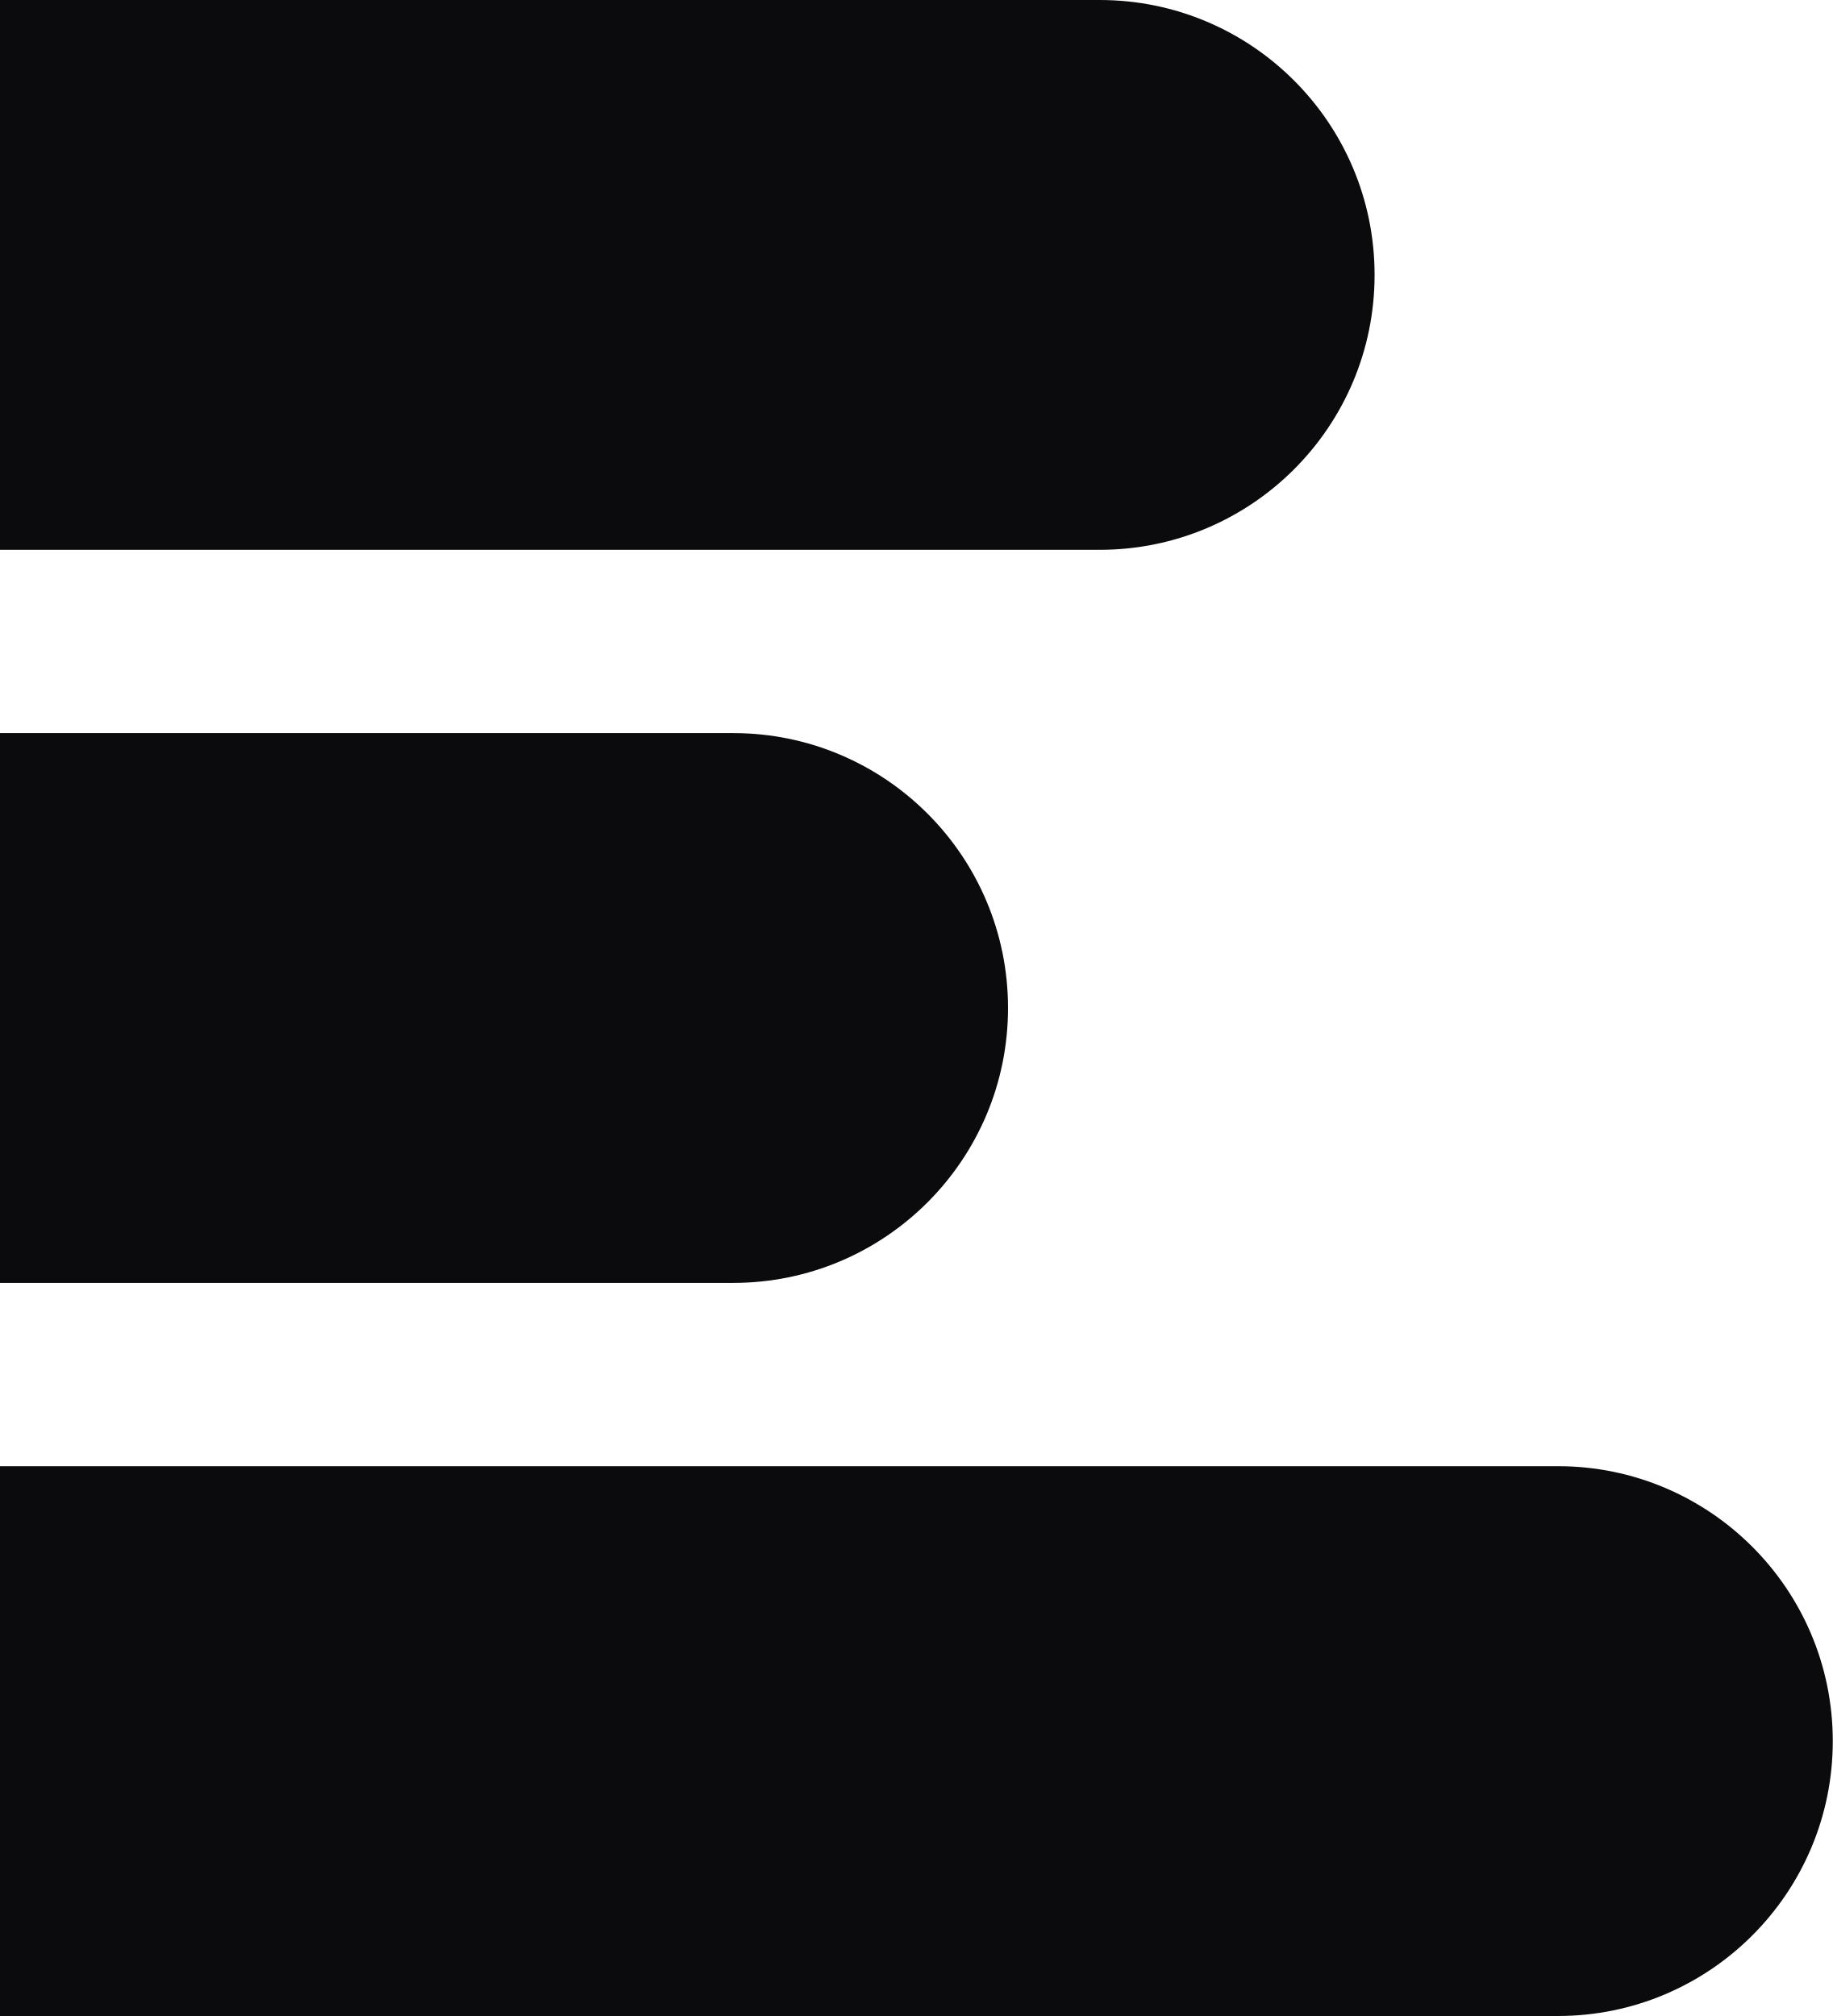
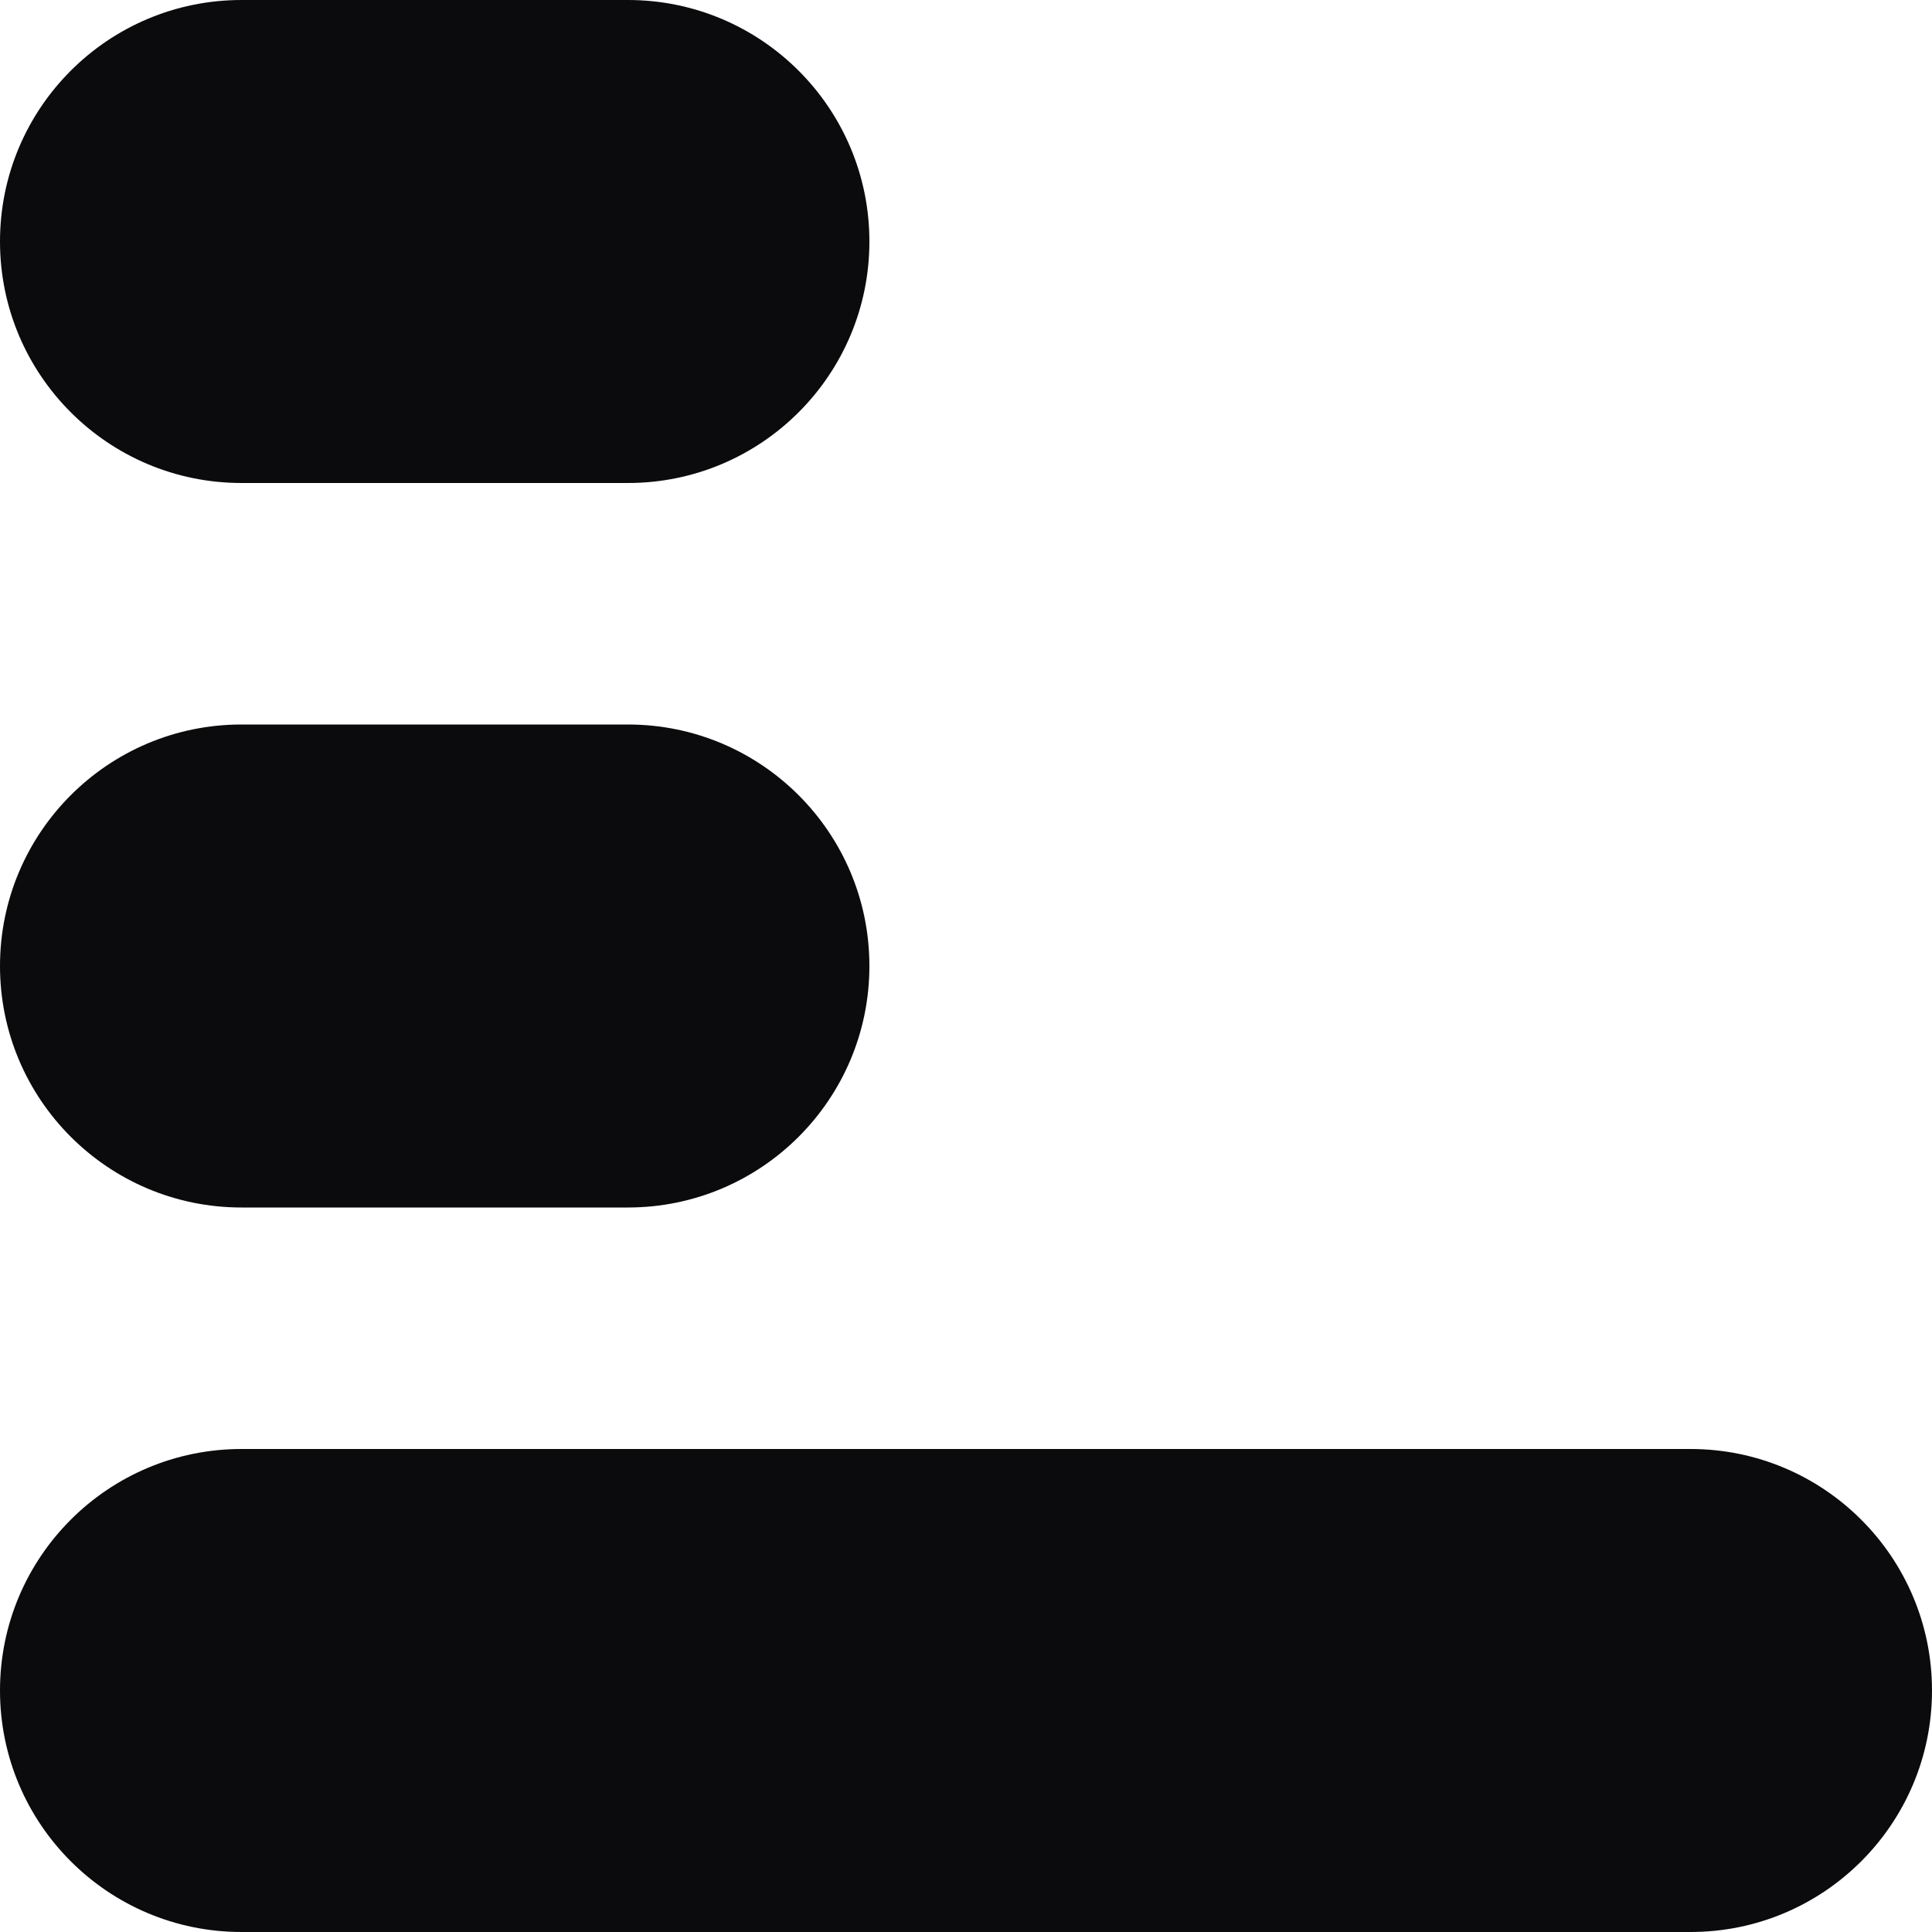
- <svg xmlns="http://www.w3.org/2000/svg" viewBox="0 0 80 88" width="80" height="88" role="img" aria-label="Ledgendary">
-   <path d="M0 0H48A12 12 0 0 1 48 24H0H0V0Z" fill="#0b0b0d" />
-   <path d="M0 32H32A12 12 0 0 1 32 56H0H0V32Z" fill="#0b0b0d" />
-   <path d="M0 64H68A12 12 0 0 1 68 88H0H0V64Z" fill="#0b0b0d" />
+ <svg xmlns="http://www.w3.org/2000/svg" viewBox="0 0 80 80" width="80" height="80" role="img" aria-label="Ledgendary">
+   <path d="M10 0H26A10 10 0 0 1 26 20H10A10 10 0 0 1 0 10V10A10 10 0 0 1 10 0Z" fill="#0b0b0d" />
+   <path d="M10 30H26A10 10 0 0 1 26 50H10A10 10 0 0 1 0 40V40A10 10 0 0 1 10 30Z" fill="#0b0b0d" />
+   <path d="M10 60H70A10 10 0 0 1 70 80H10A10 10 0 0 1 0 70V70A10 10 0 0 1 10 60Z" fill="#0b0b0d" />
</svg>
